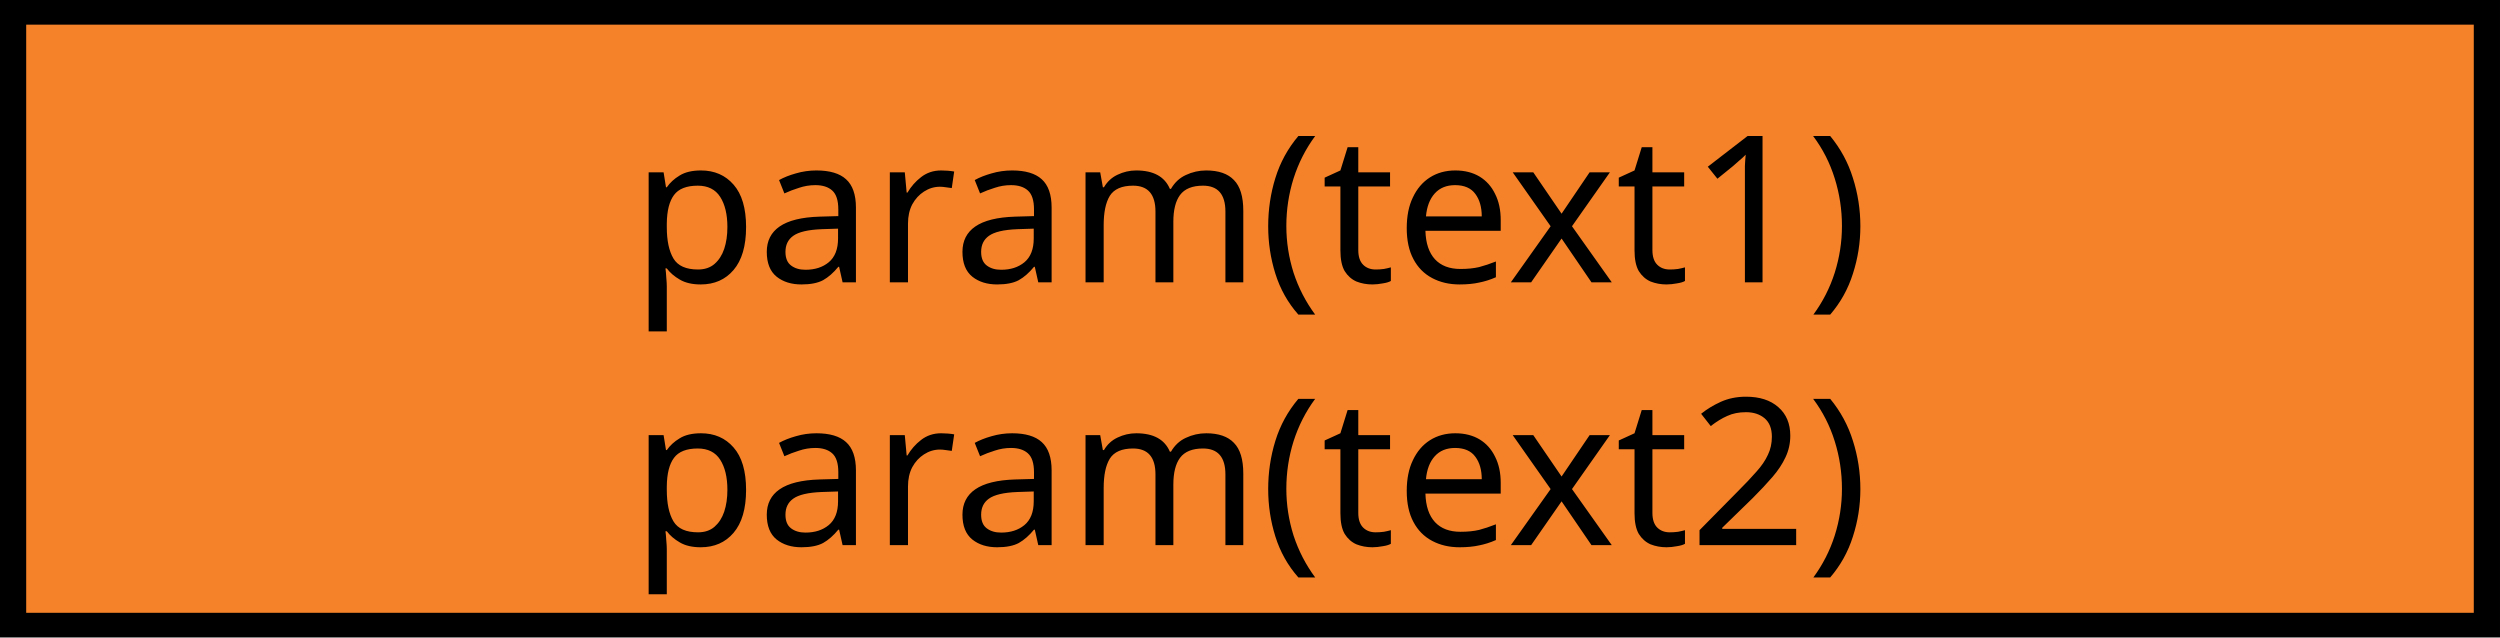
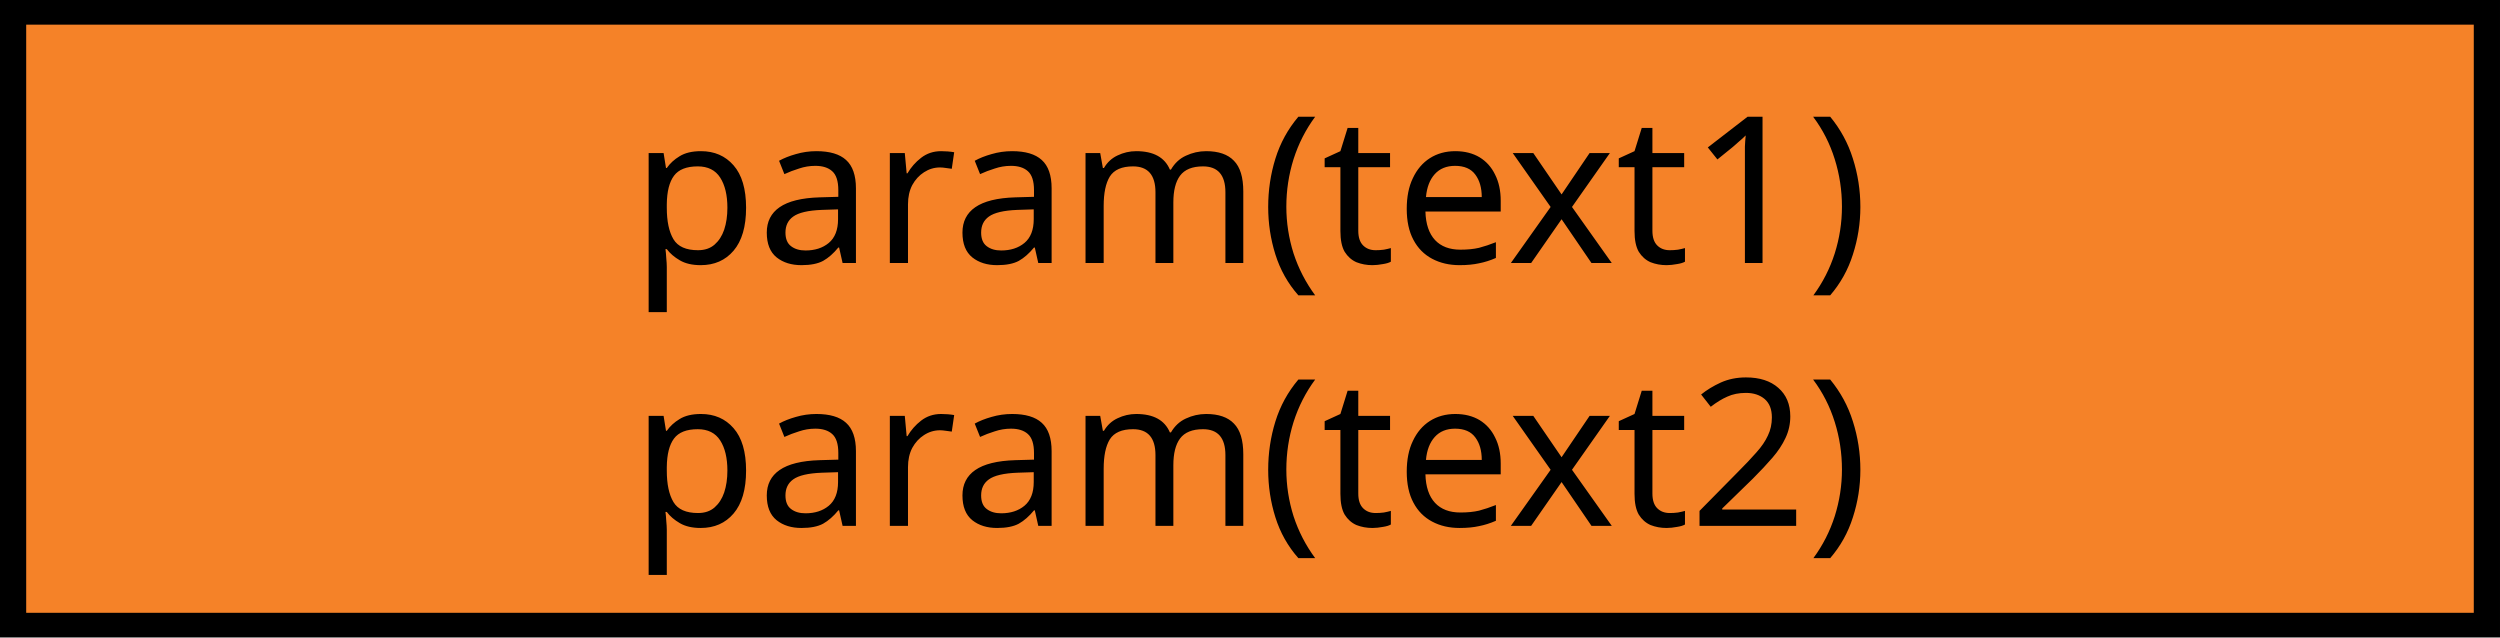
<svg xmlns="http://www.w3.org/2000/svg" width="146.324" height="37.31" version="1.1" id="svg676">
  <defs id="defs680">
    <rect x="4.762" y="-79.223" width="97.838" height="24.676" id="rect18240" />
  </defs>
  <g display="none" overflow="visible" y="0" x="0" height="100%" width="100%" id="canvasGrid" transform="translate(-0.3623937,-0.05756576)">
    <rect fill="url(#gridpattern)" stroke-width="0" y="0" x="0" height="172.542%" width="100%" id="rect663" style="stroke:#000000;stroke-opacity:1" />
  </g>
  <g id="g32586" transform="translate(-1.453486,-1.876053)">
    <rect style="fill:#000000;fill-opacity:1;stroke:none;stroke-width:1.427;stroke-opacity:1;paint-order:markers fill stroke" id="rect32430" width="146.324" height="37.31" x="1.453" y="1.876" />
    <rect style="fill:#f58228;fill-opacity:1;stroke-width:1.078;paint-order:markers fill stroke" id="rect11978" width="143.256" height="34.424" x="2.987" y="3.319" />
  </g>
  <g id="g666" transform="translate(-124.6455,64.33917)">
    <g display="none" overflow="visible" y="0" x="0" height="100%" width="100%" id="canvasGrid-9">
      <rect fill="url(#gridpattern)" stroke-width="0" y="0" x="0" height="100%" width="100%" id="rect663-5" />
    </g>
  </g>
-   <text xml:space="default" dominant-baseline="middle" text-anchor="middle" font-family="sans-serif" font-size="12.005px" id="svg_14" y="12.36" x="73.156" fill="#ffffff" style="clip-rule:evenodd;fill-rule:evenodd;stroke-width:0.171">
+   <text xml:space="default" dominant-baseline="middle" text-anchor="middle" font-family="sans-serif" font-size="12.005px" id="svg_14" y="11.229" x="73.156" fill="#ffffff" style="clip-rule:evenodd;fill-rule:evenodd;stroke-width:0.171">
    <tspan style="font-style:normal;font-variant:normal;font-weight:normal;font-stretch:normal;font-family:sans-serif;-inkscape-font-specification:sans-serif;fill:#000000;fill-opacity:1" id="tspan34346">param(text1)</tspan>
  </text>
-   <text xml:space="default" dominant-baseline="middle" text-anchor="middle" font-family="sans-serif" font-size="12.005px" id="svg_14-8" y="27.743" x="73.156" fill="#ffffff" style="clip-rule:evenodd;fill-rule:evenodd;stroke-width:0.171">
+   <text xml:space="default" dominant-baseline="middle" text-anchor="middle" font-family="sans-serif" font-size="12.005px" id="svg_14-8" y="26.612" x="73.156" fill="#ffffff" style="clip-rule:evenodd;fill-rule:evenodd;stroke-width:0.171">
    <tspan style="font-style:normal;font-variant:normal;font-weight:normal;font-stretch:normal;font-family:sans-serif;-inkscape-font-specification:sans-serif;fill:#000000;fill-opacity:1" id="tspan34346-6">param(text2)</tspan>
  </text>
</svg>
